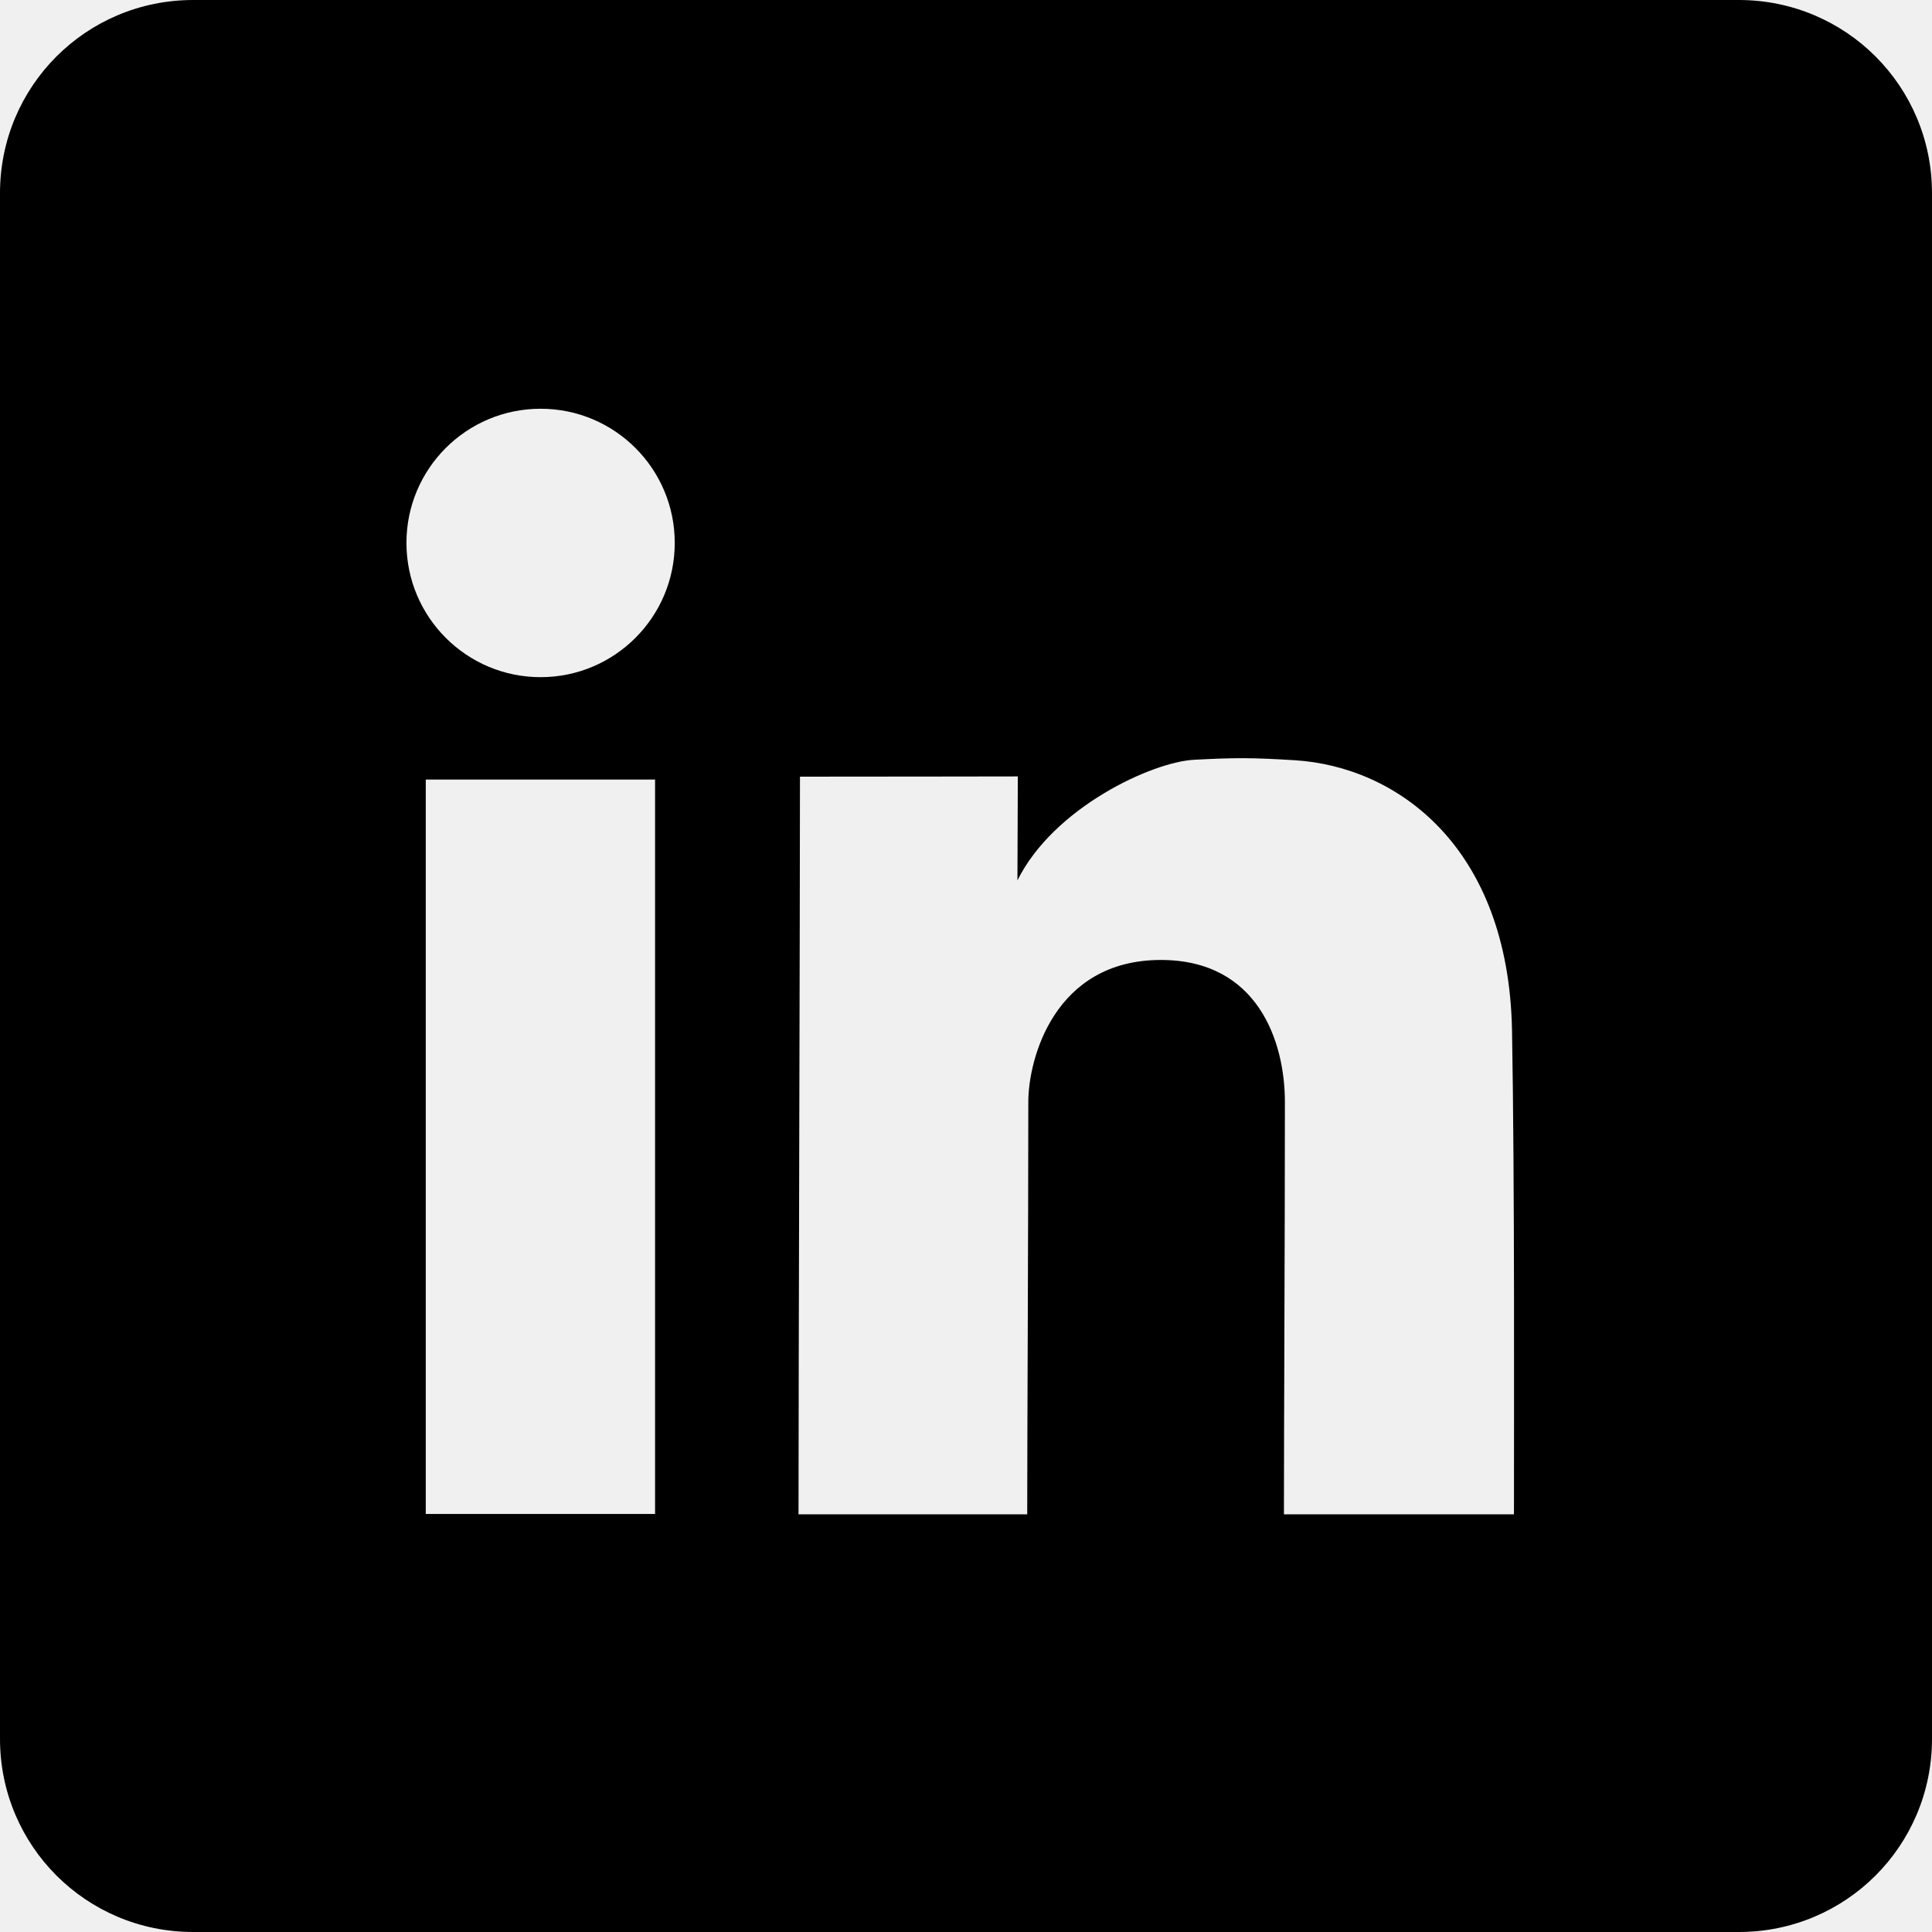
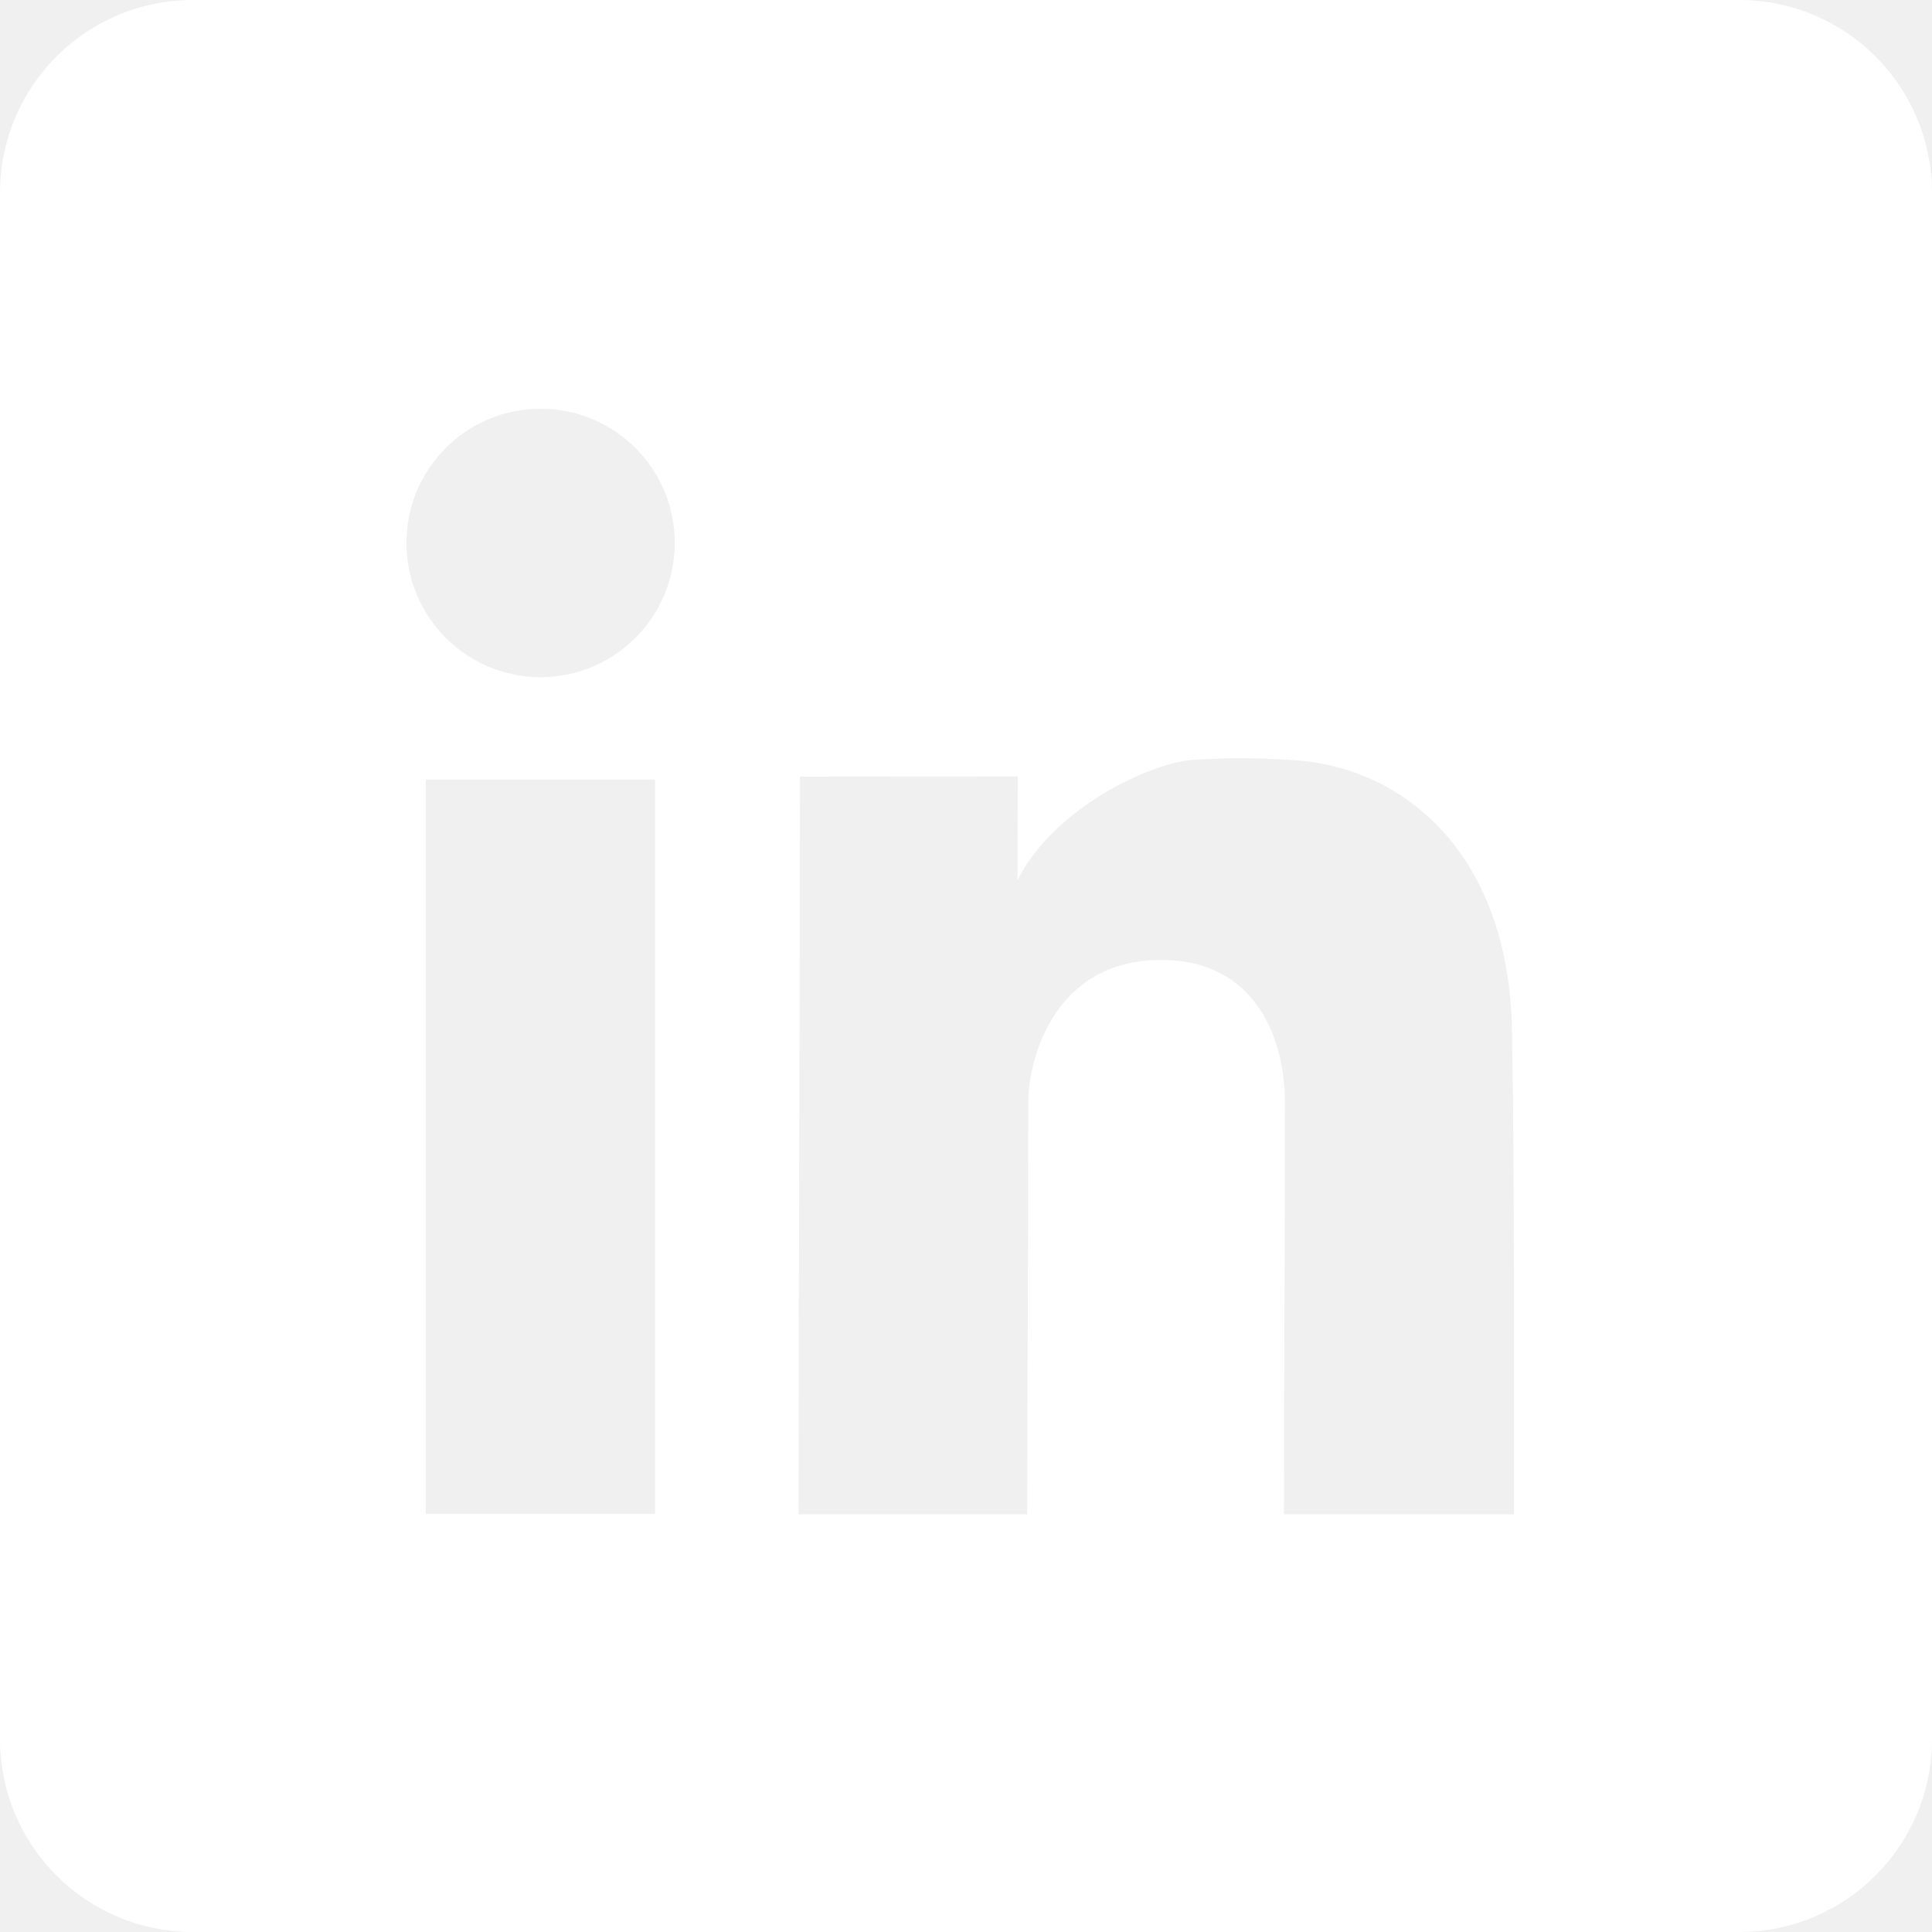
<svg xmlns="http://www.w3.org/2000/svg" height="500" id="svg2" version="1.1" width="500">
  <defs id="defs4" />
  <g id="layer1" transform="translate(0,-552.3622)">
    <g id="layer1-9" transform="translate(-1068,-236)">
-       <path d="M 50 0 C 22.3 0 -1.0018638e-016 22.3 0 50 L 0 450 C 0 477.7 22.3 500 50 500 L 450 500 C 477.7 500 500 477.7 500 450 L 500 50 C 500 22.3 477.7 -1.0018638e-016 450 0 L 50 0 z M 139.906 105.781 C 159.088 105.781 174.625 121.318 174.625 140.5 C 174.625 159.682 159.088 175.25 139.906 175.25 C 120.724 175.25 105.188 159.682 105.188 140.5 C 105.188 121.318 120.724 105.781 139.906 105.781 z M 321.781 196.219 C 325.703 196.233 329.706 196.418 335.094 196.75 C 361.278 198.365 390.454 218.83 391.312 266.781 C 392.019 306.274 391.812 368.862 391.812 391.906 L 332.281 391.906 C 332.281 368.332 332.531 319.632 332.531 285.188 C 332.531 269.515 325.496 248.438 300.438 248.438 C 272.84 248.438 266.125 274.082 266.125 285.188 C 266.125 318.261 265.844 370.939 265.844 391.906 L 206.656 391.906 C 206.656 356.562 207.031 235.253 207.031 201 C 237.599 201 252.222 200.938 263.406 200.938 C 263.406 212.155 263.312 219.659 263.312 227.844 C 272.649 208.992 298.144 197.189 309.062 196.625 C 314.041 196.368 317.859 196.205 321.781 196.219 z M 110.188 201.75 L 169.531 201.75 L 169.531 391.812 L 110.188 391.812 L 110.188 201.75 z " id="rect2995-4" style="fill:#000000;fill-opacity:1;fill-rule:nonzero" transform="translate(1068,788.3622)" />
+       <path d="M 50 0 C 22.3 0 -1.0018638e-016 22.3 0 50 L 0 450 C 0 477.7 22.3 500 50 500 L 450 500 C 477.7 500 500 477.7 500 450 L 500 50 C 500 22.3 477.7 -1.0018638e-016 450 0 L 50 0 z M 139.906 105.781 C 159.088 105.781 174.625 121.318 174.625 140.5 C 174.625 159.682 159.088 175.25 139.906 175.25 C 120.724 175.25 105.188 159.682 105.188 140.5 C 105.188 121.318 120.724 105.781 139.906 105.781 z M 321.781 196.219 C 325.703 196.233 329.706 196.418 335.094 196.75 C 361.278 198.365 390.454 218.83 391.312 266.781 C 392.019 306.274 391.812 368.862 391.812 391.906 L 332.281 391.906 C 332.281 368.332 332.531 319.632 332.531 285.188 C 332.531 269.515 325.496 248.438 300.438 248.438 C 272.84 248.438 266.125 274.082 266.125 285.188 C 266.125 318.261 265.844 370.939 265.844 391.906 L 206.656 391.906 C 206.656 356.562 207.031 235.253 207.031 201 C 237.599 201 252.222 200.938 263.406 200.938 C 263.406 212.155 263.312 219.659 263.312 227.844 C 272.649 208.992 298.144 197.189 309.062 196.625 C 314.041 196.368 317.859 196.205 321.781 196.219 z M 110.188 201.75 L 169.531 201.75 L 169.531 391.812 L 110.188 391.812 L 110.188 201.75 z " id="rect2995-4" style="fill:#fff;fill-opacity:1;fill-rule:nonzero" transform="translate(1068,788.3622)" />
    </g>
  </g>
</svg>
